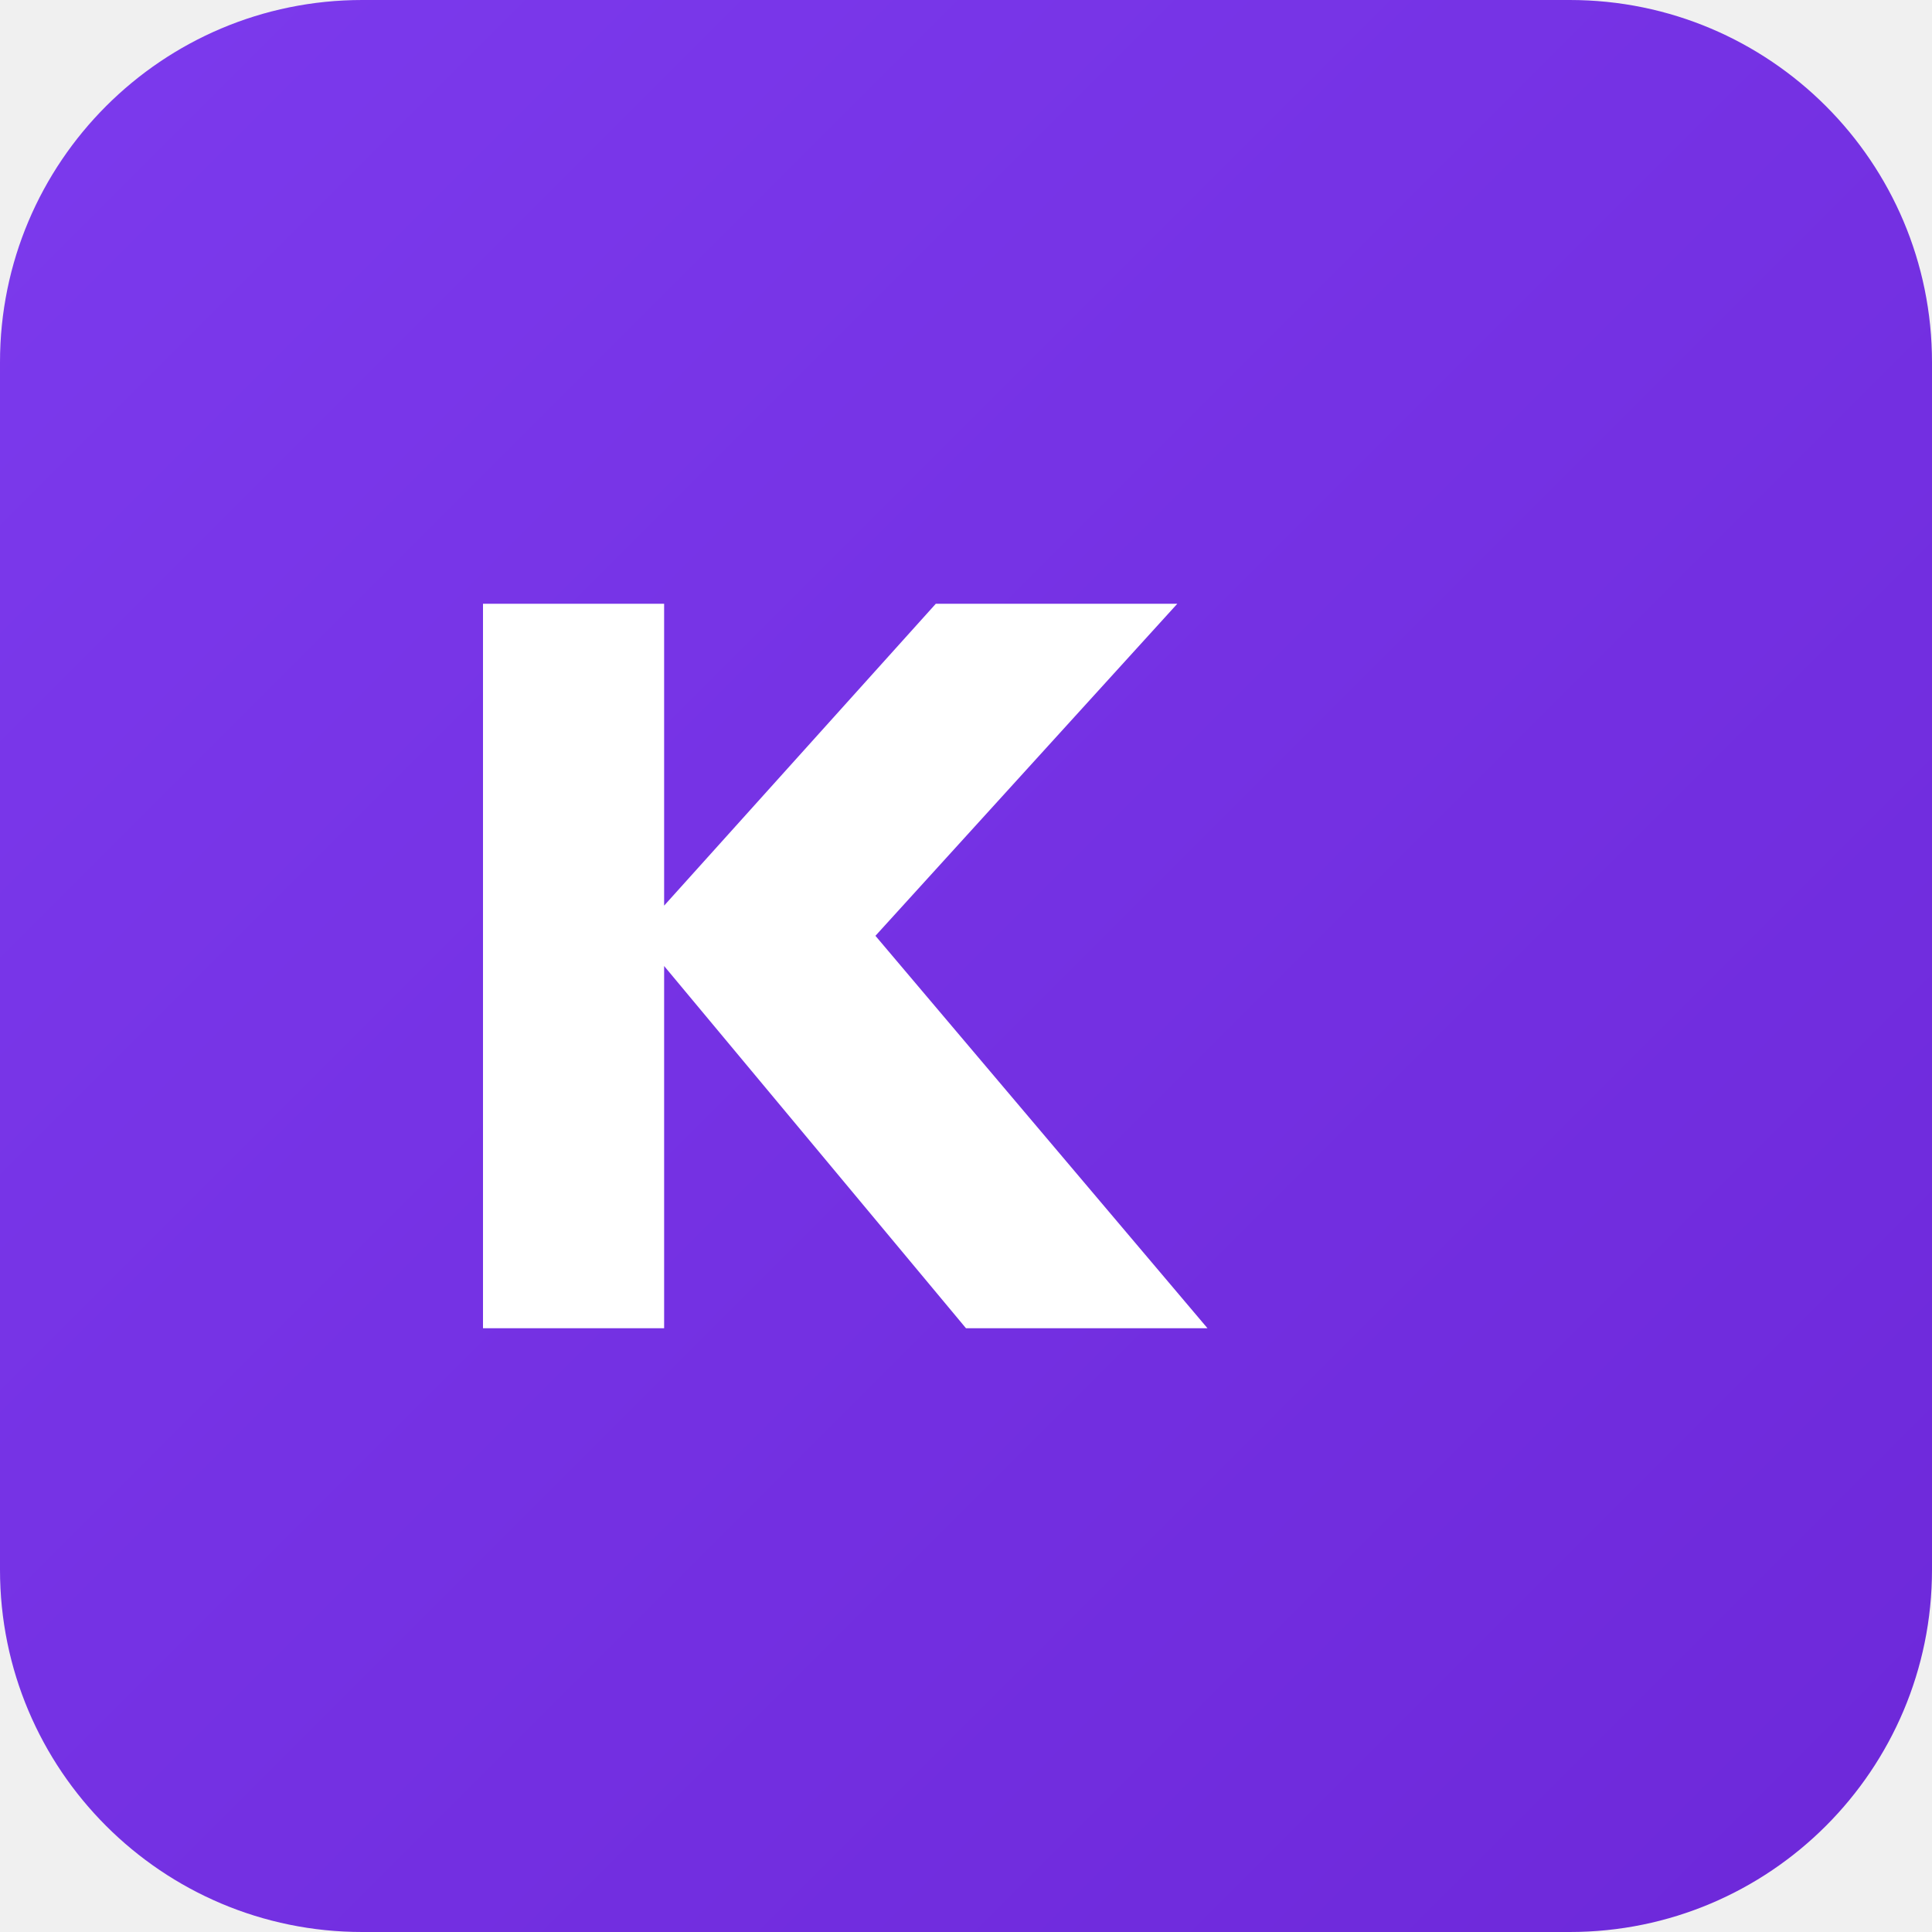
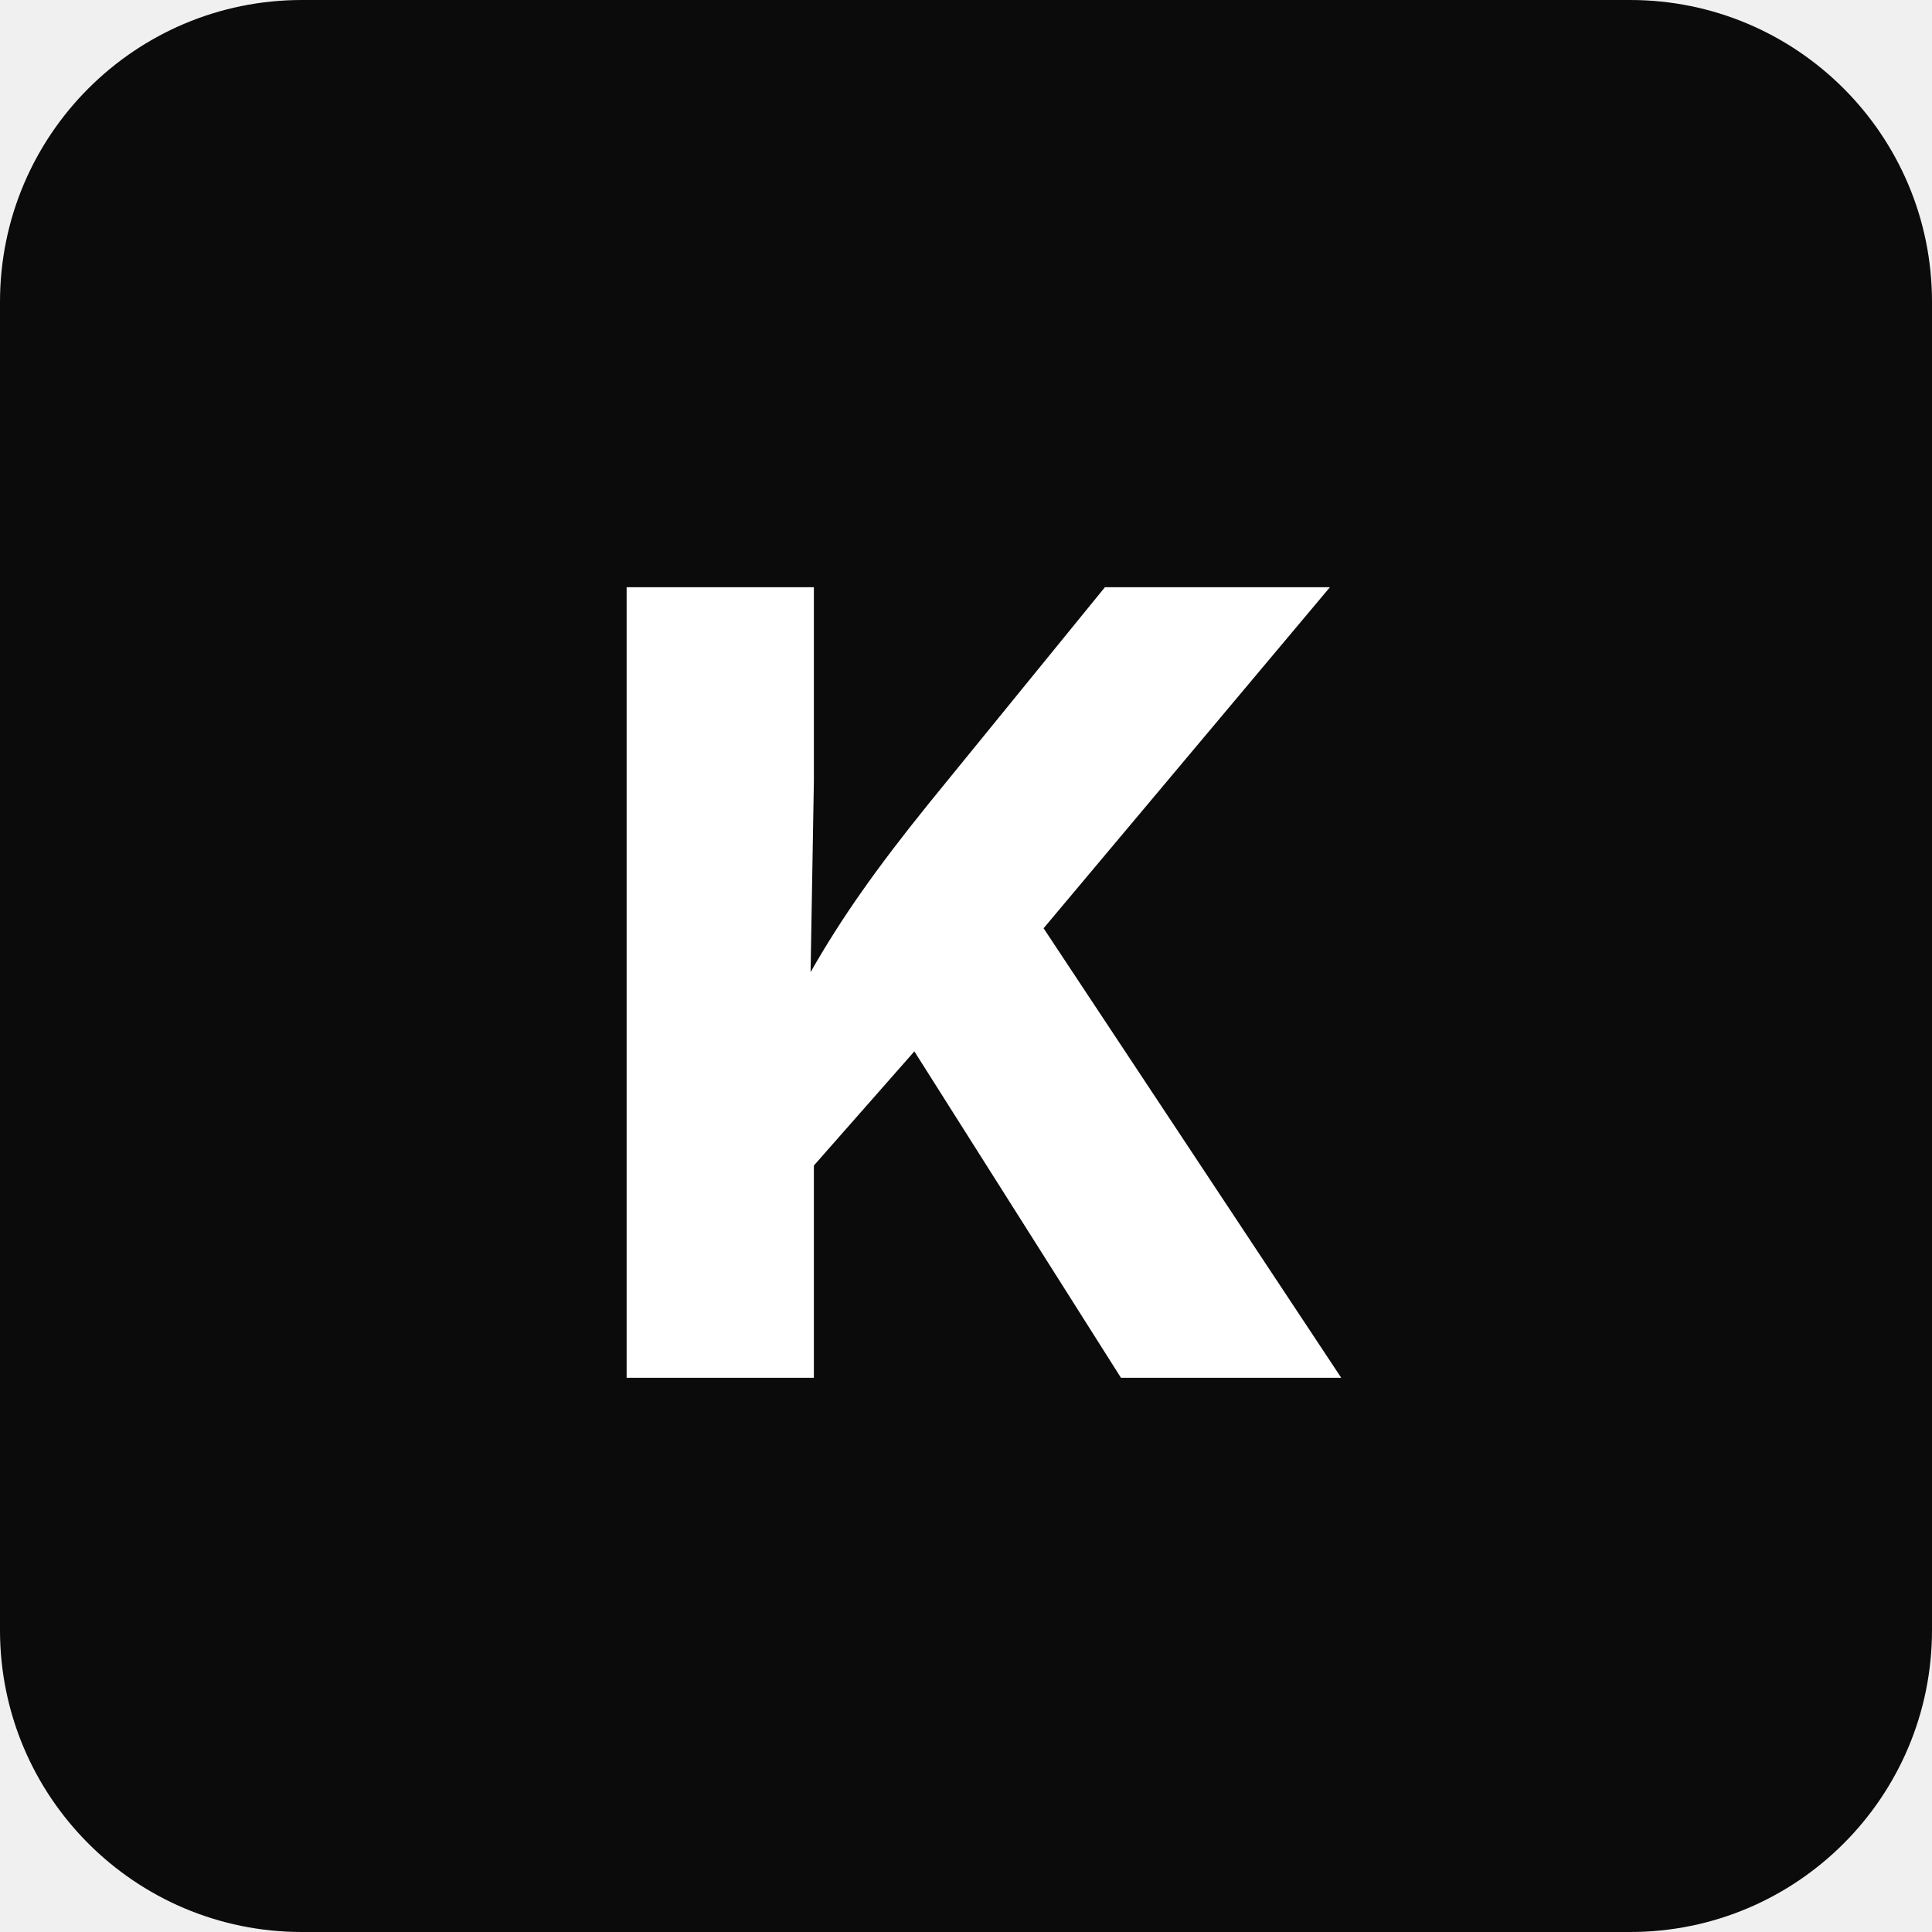
<svg xmlns="http://www.w3.org/2000/svg" viewBox="0 0 64 64">
-   <defs>
-     <linearGradient id="g" x1="0" y1="0" x2="1" y2="1">
-       <stop offset="0%" stop-color="#7c3aed" />
-       <stop offset="100%" stop-color="#6d28d9" />
-     </linearGradient>
-   </defs>
-   <rect width="64" height="64" rx="12" fill="url(#g)" />
-   <g fill="#ffffff">
-     <path d="M16 44V20h6v10l9-10h8l-10 11 11 13h-8l-10-12v12h-6z" />
-   </g>
+   <rect width="64" height="64" rx="10" fill="#0b0b0b" />
+   <text x="50%" y="50%" dominant-baseline="middle" text-anchor="middle" font-family="Inter,system-ui,Arial" font-size="36" font-weight="800" fill="#ffffff">K</text>
</svg>
